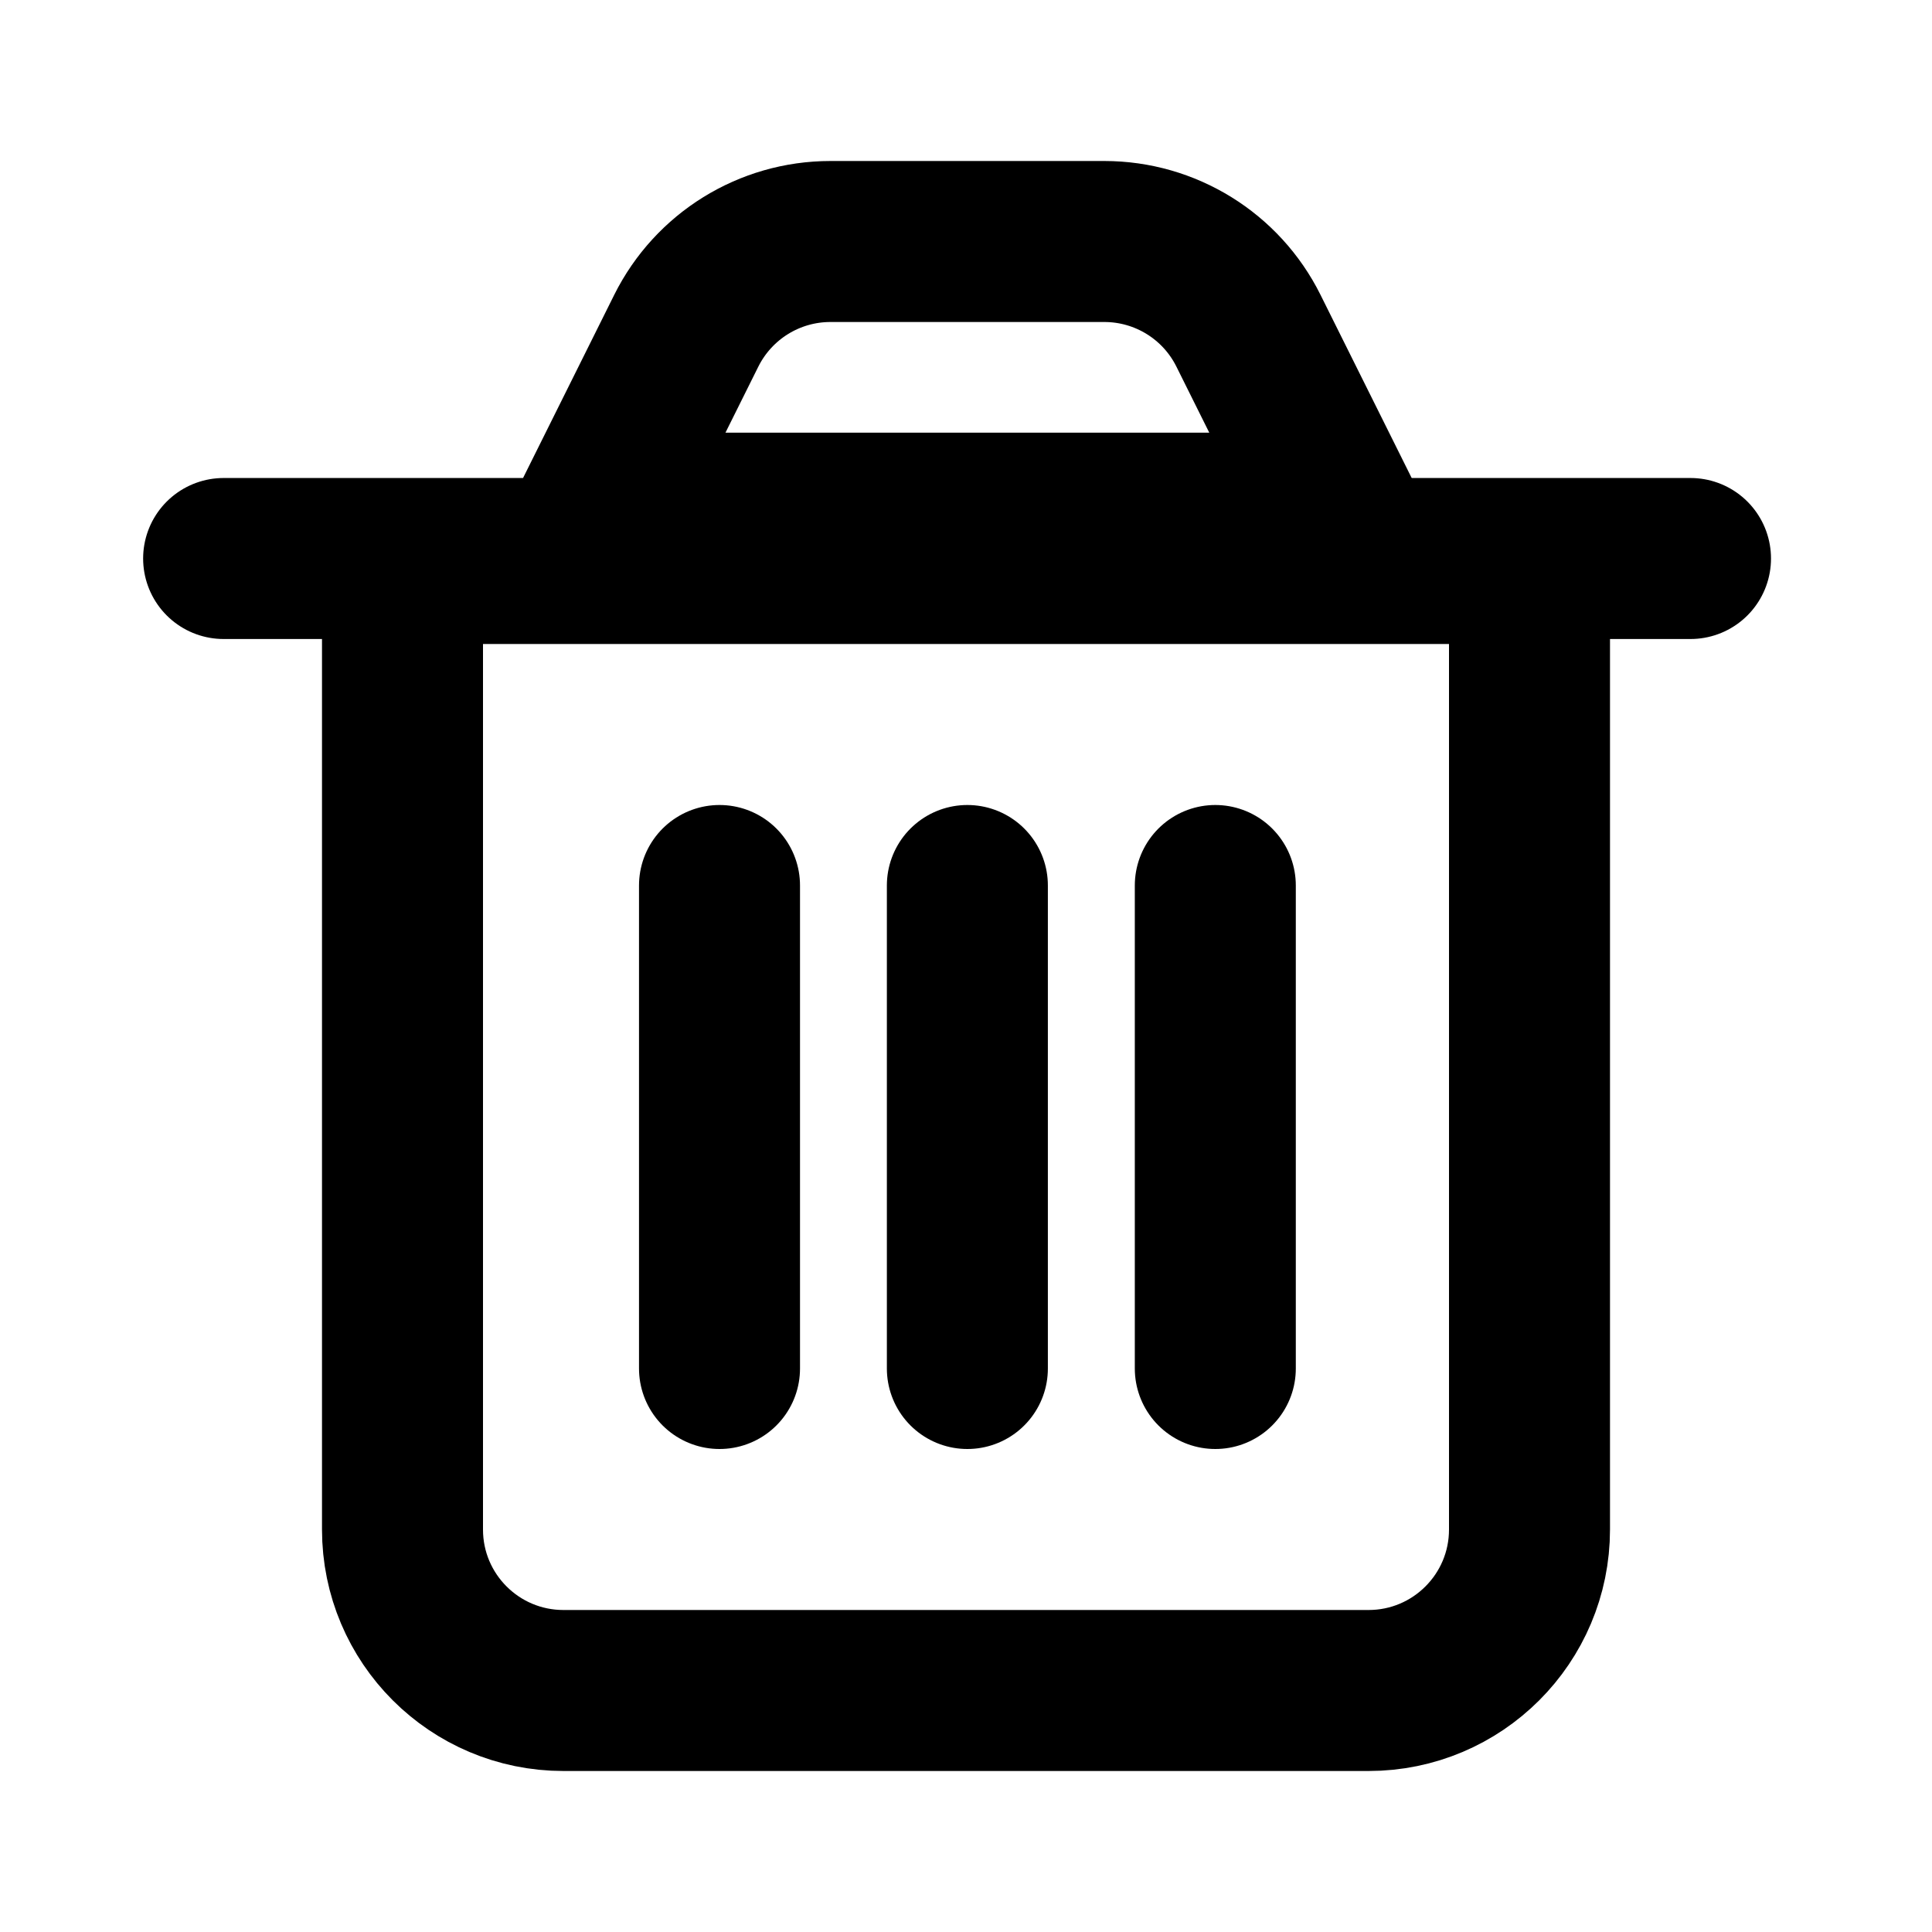
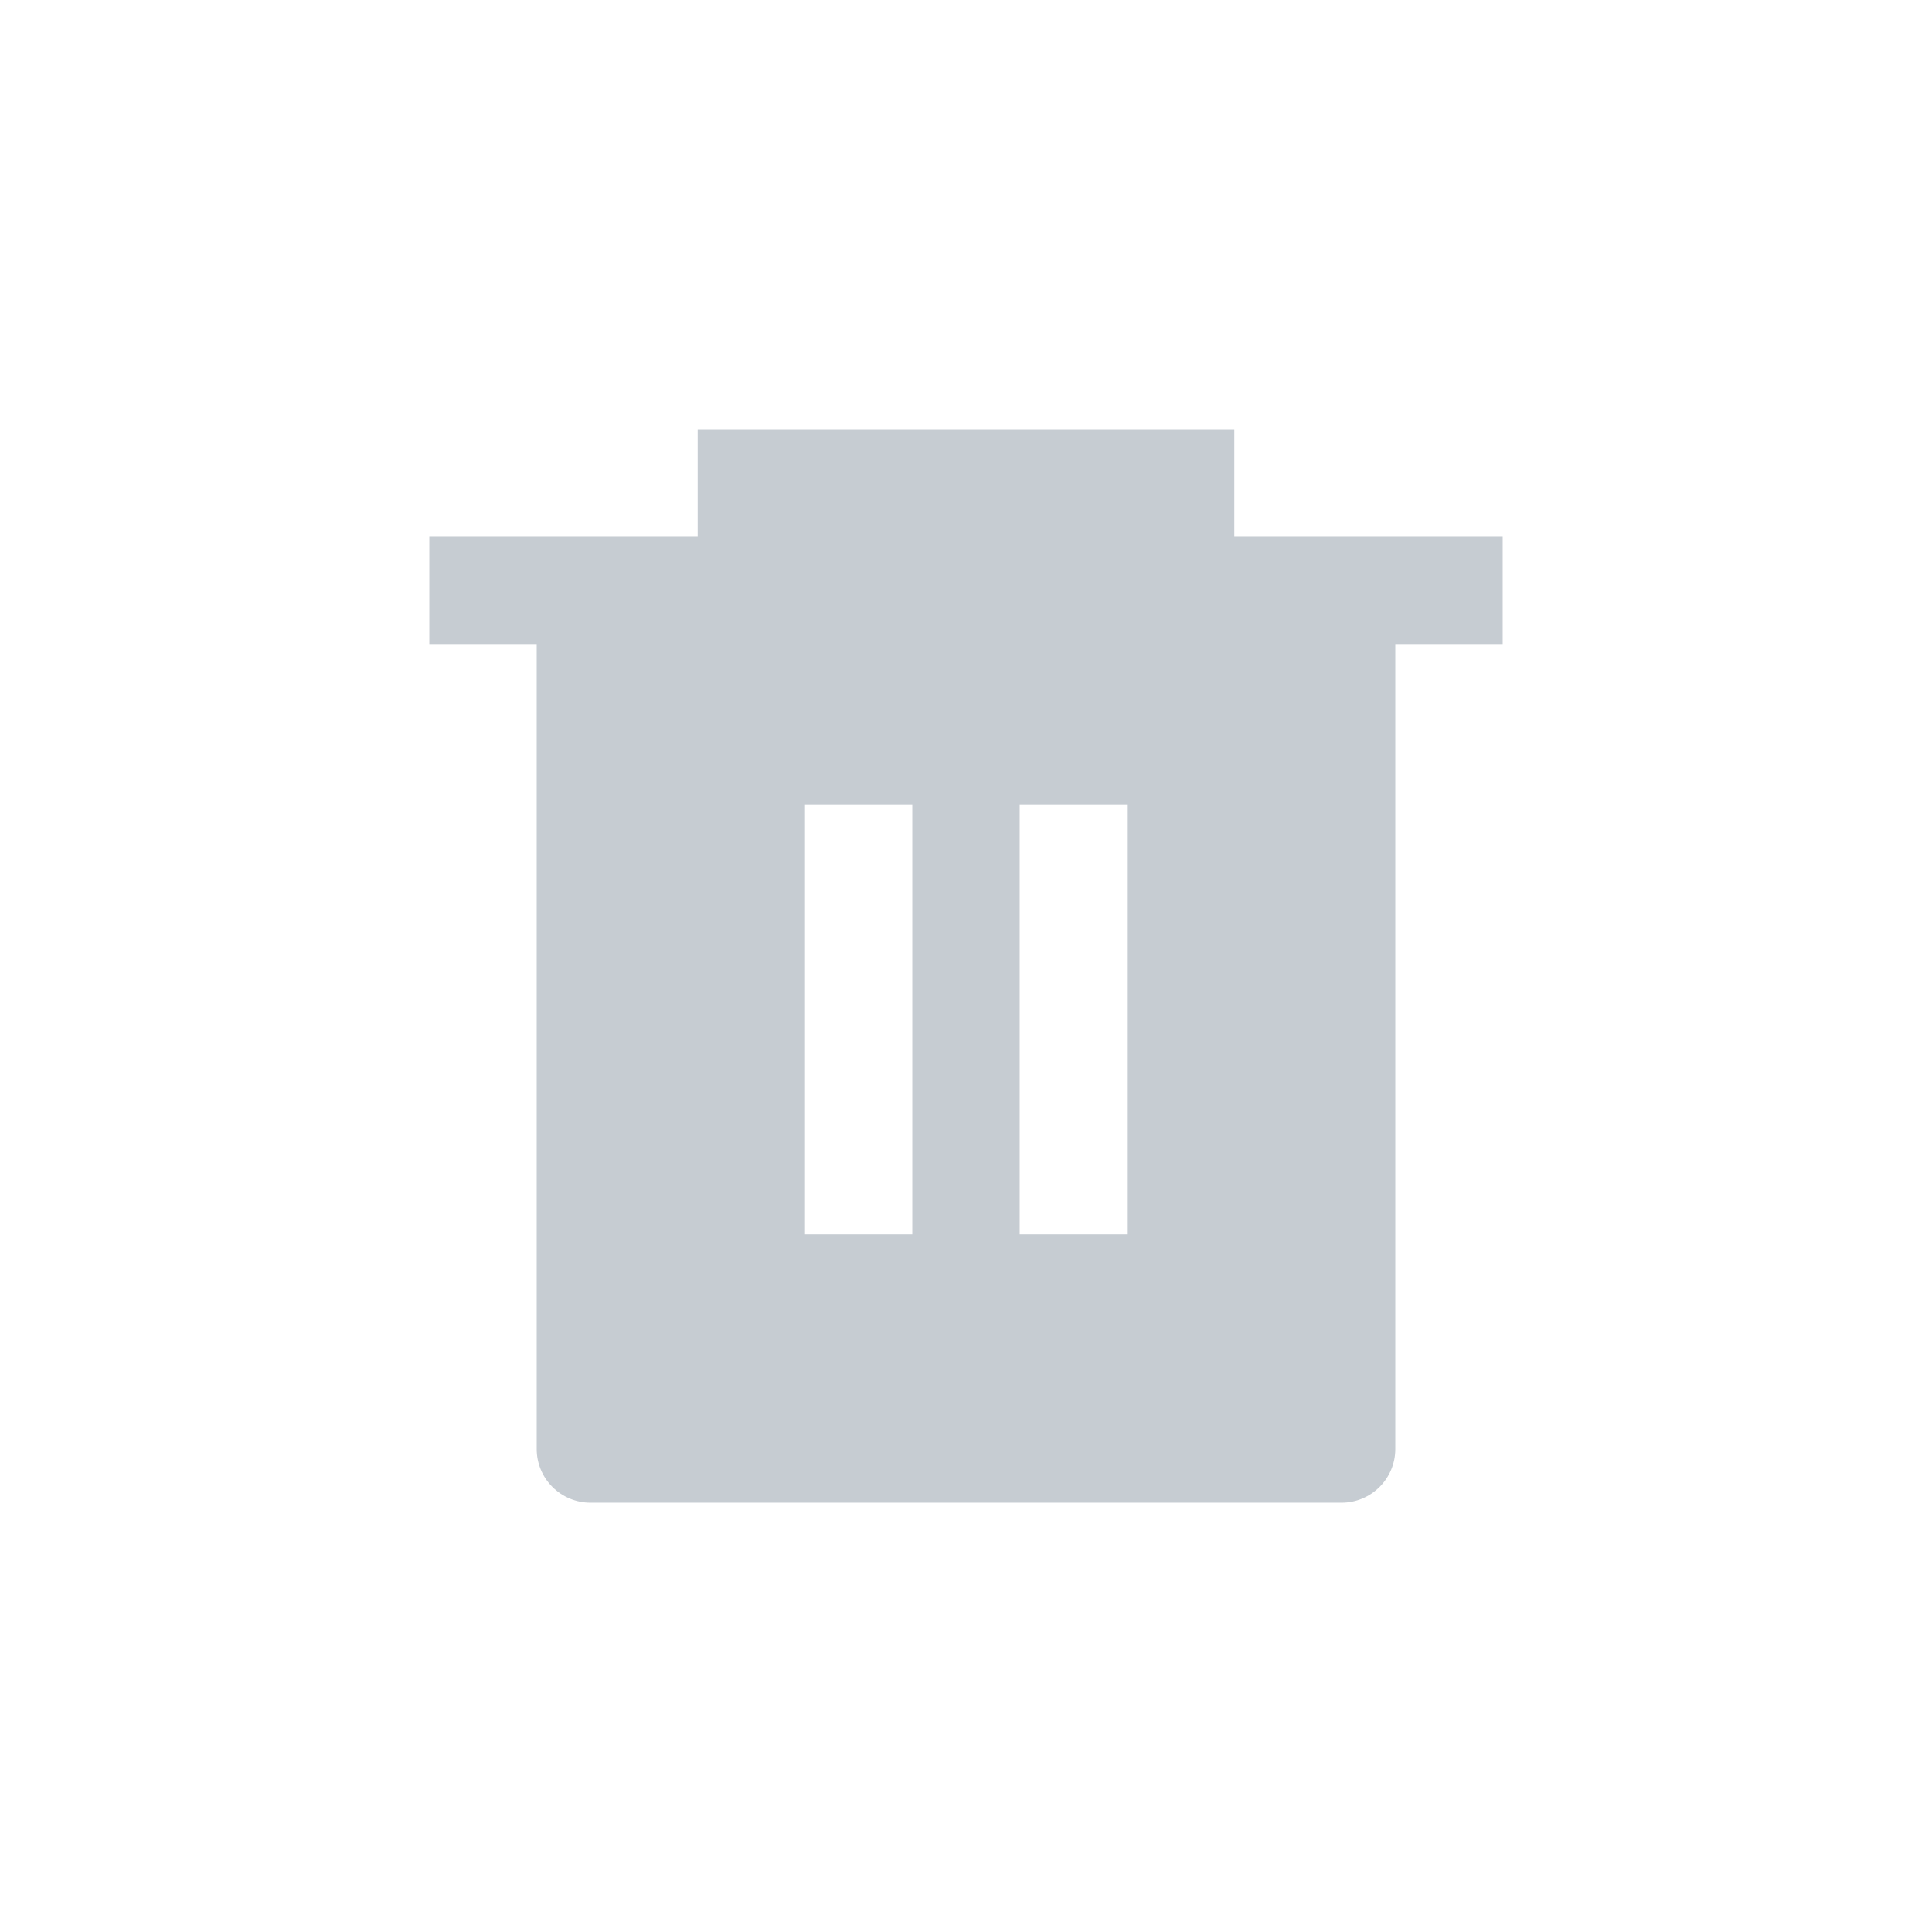
<svg xmlns="http://www.w3.org/2000/svg" width="24" height="24" viewBox="0 0 24 24" fill="none">
-   <path d="M8.938 17L8.938 14L8.938 11" stroke="currentColor" stroke-width="2" stroke-linecap="round" />
-   <path d="M12.017 17L12.017 14L12.017 11" stroke="currentColor" stroke-width="2" stroke-linecap="round" />
-   <path d="M15.097 17L15.097 14L15.097 11" stroke="currentColor" stroke-width="2" stroke-linecap="round" />
-   <path d="M2.778 6.938H21" stroke="currentColor" stroke-width="2" stroke-linecap="round" />
-   <path d="M5 7H19V19C19 20.105 18.105 21 17 21H7C5.895 21 5 20.105 5 19V7Z" stroke="currentColor" stroke-width="2" stroke-linejoin="round" />
-   <path d="M8.525 4.109L7.397 6.375H16.637L15.509 4.109C15.171 3.429 14.477 3 13.718 3H10.316C9.557 3 8.864 3.429 8.525 4.109Z" stroke="currentColor" stroke-width="2" stroke-linejoin="round" />
+   <path d="M15.333 6.667H18.667V8H17.333V18C17.333 18.177 17.263 18.346 17.138 18.471C17.013 18.596 16.843 18.667 16.667 18.667H7.333C7.157 18.667 6.987 18.596 6.862 18.471C6.737 18.346 6.667 18.177 6.667 18V8H5.333V6.667H8.667V5.333H15.333V6.667ZM10 10V15.333H11.333V10H10ZM12.667 10V15.333H14V10H12.667Z" fill="#c6ccd2" />
</svg>
